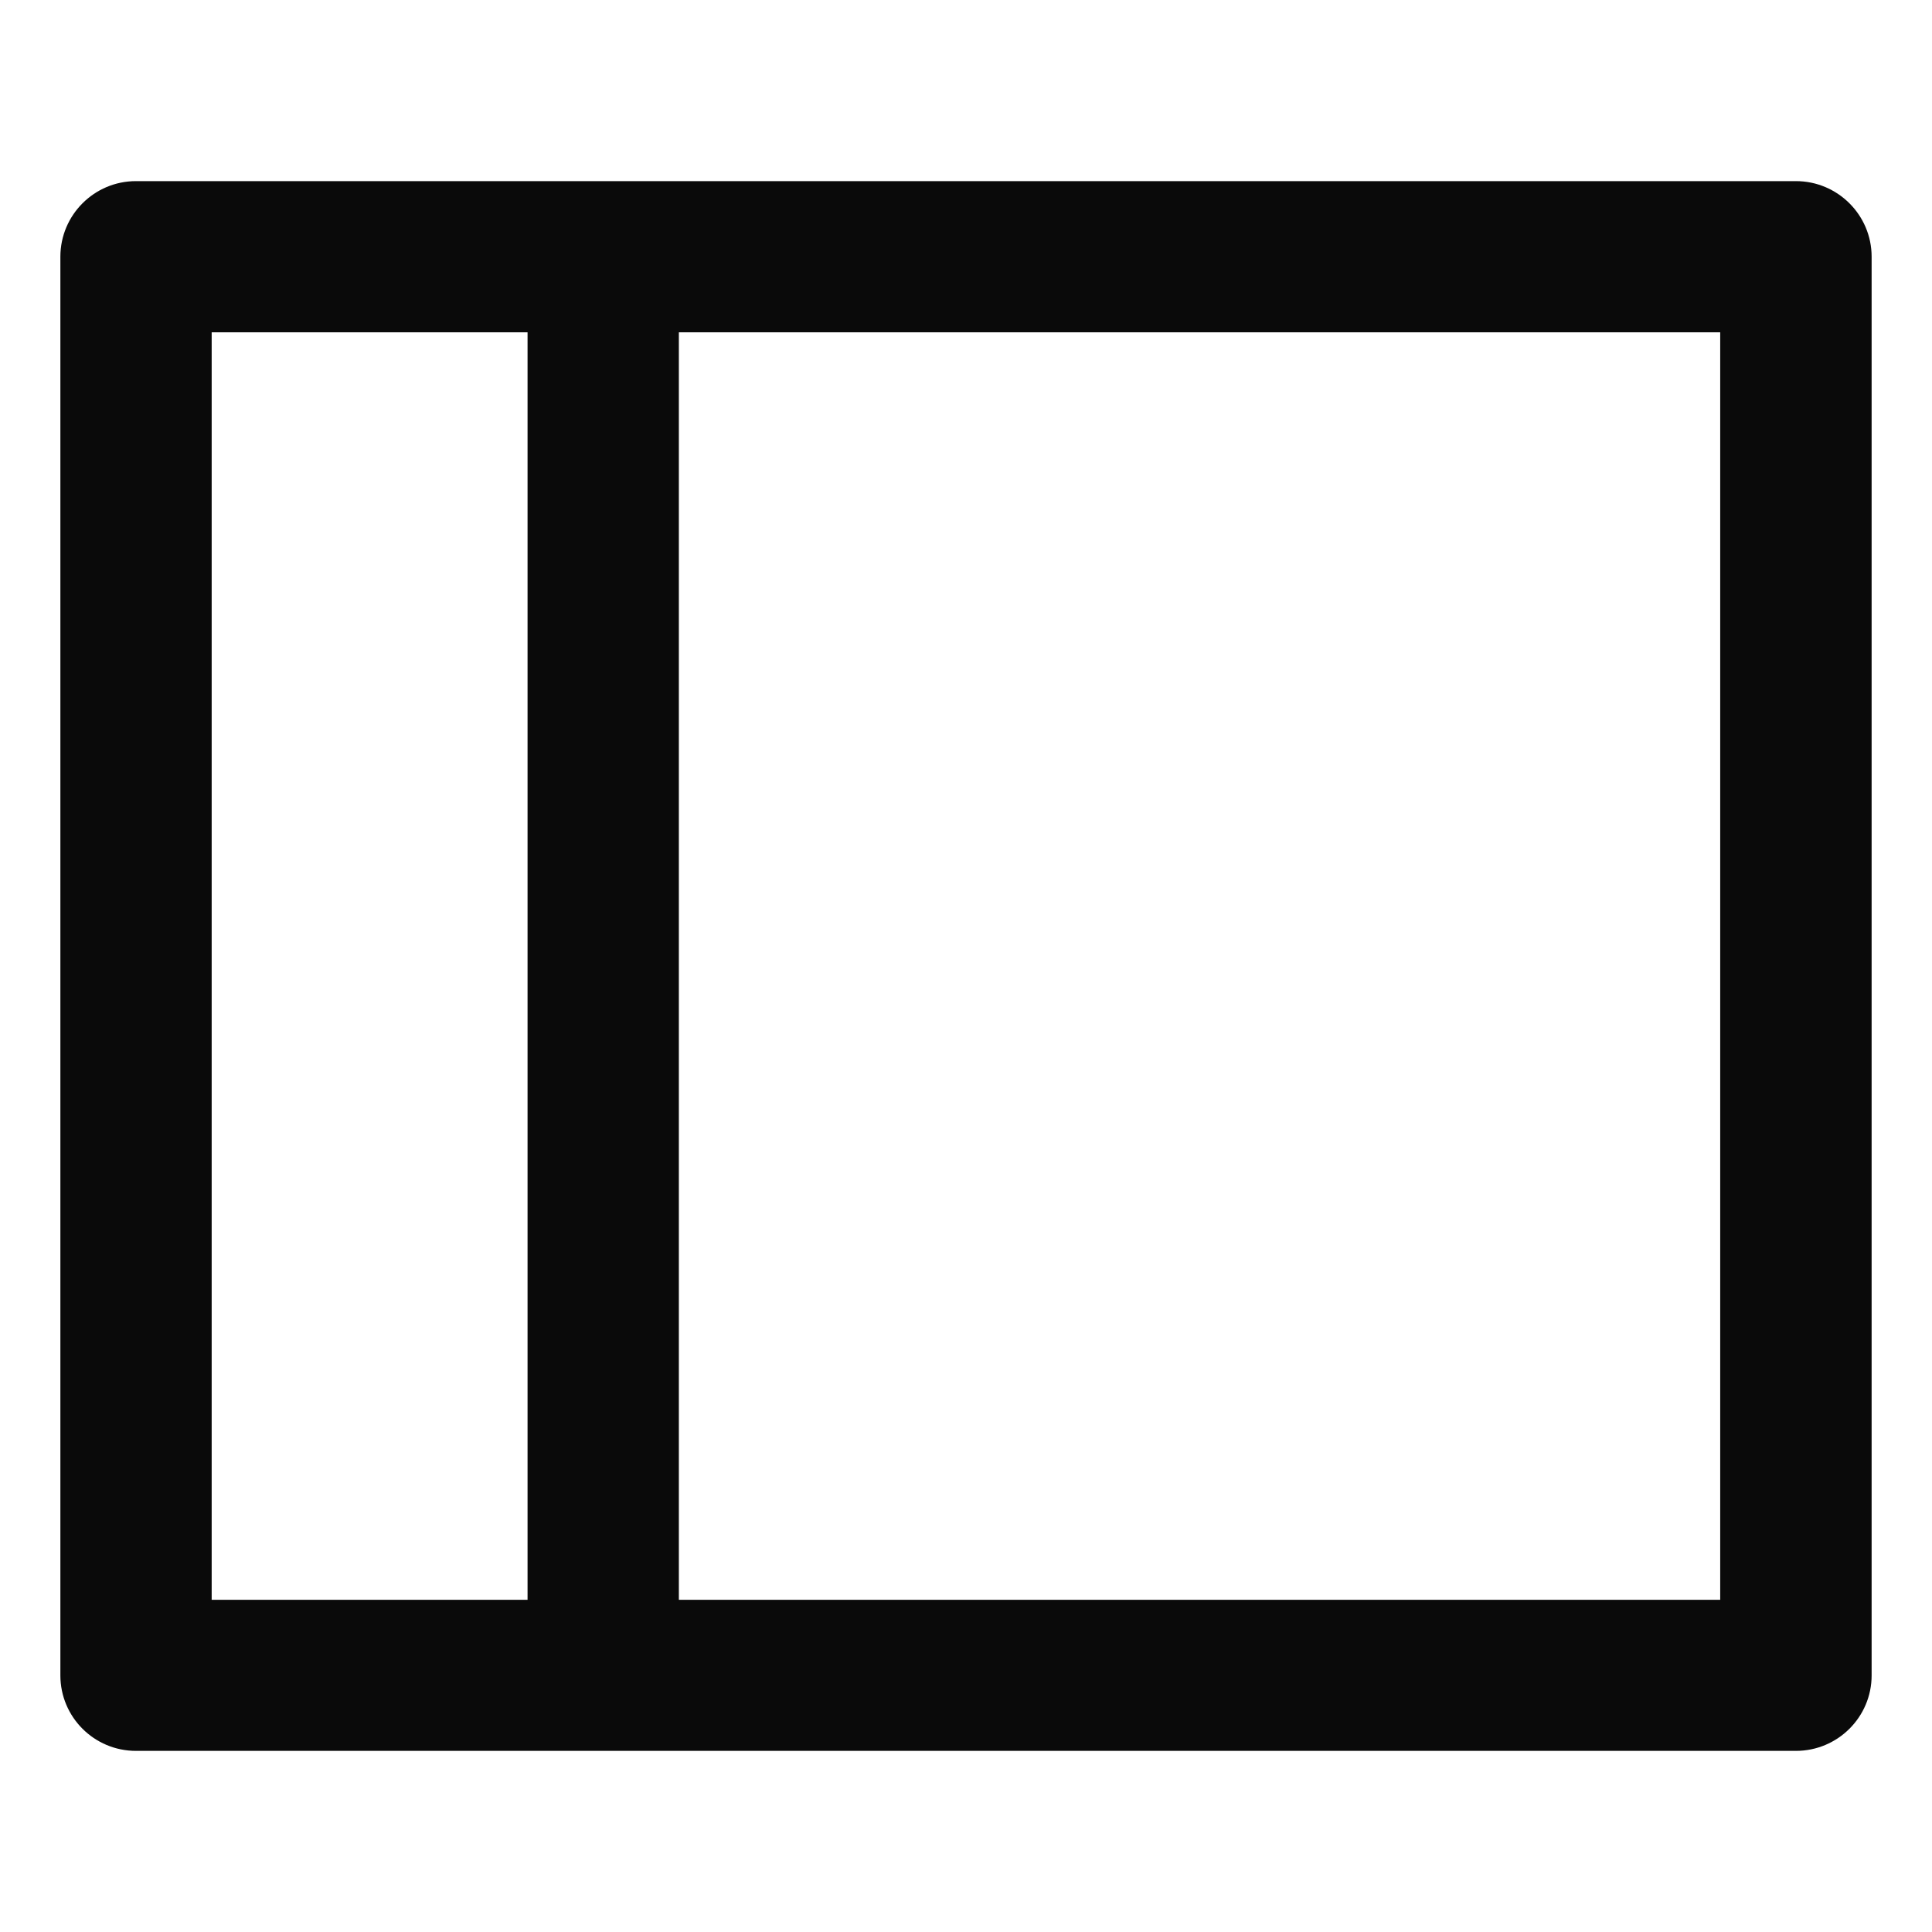
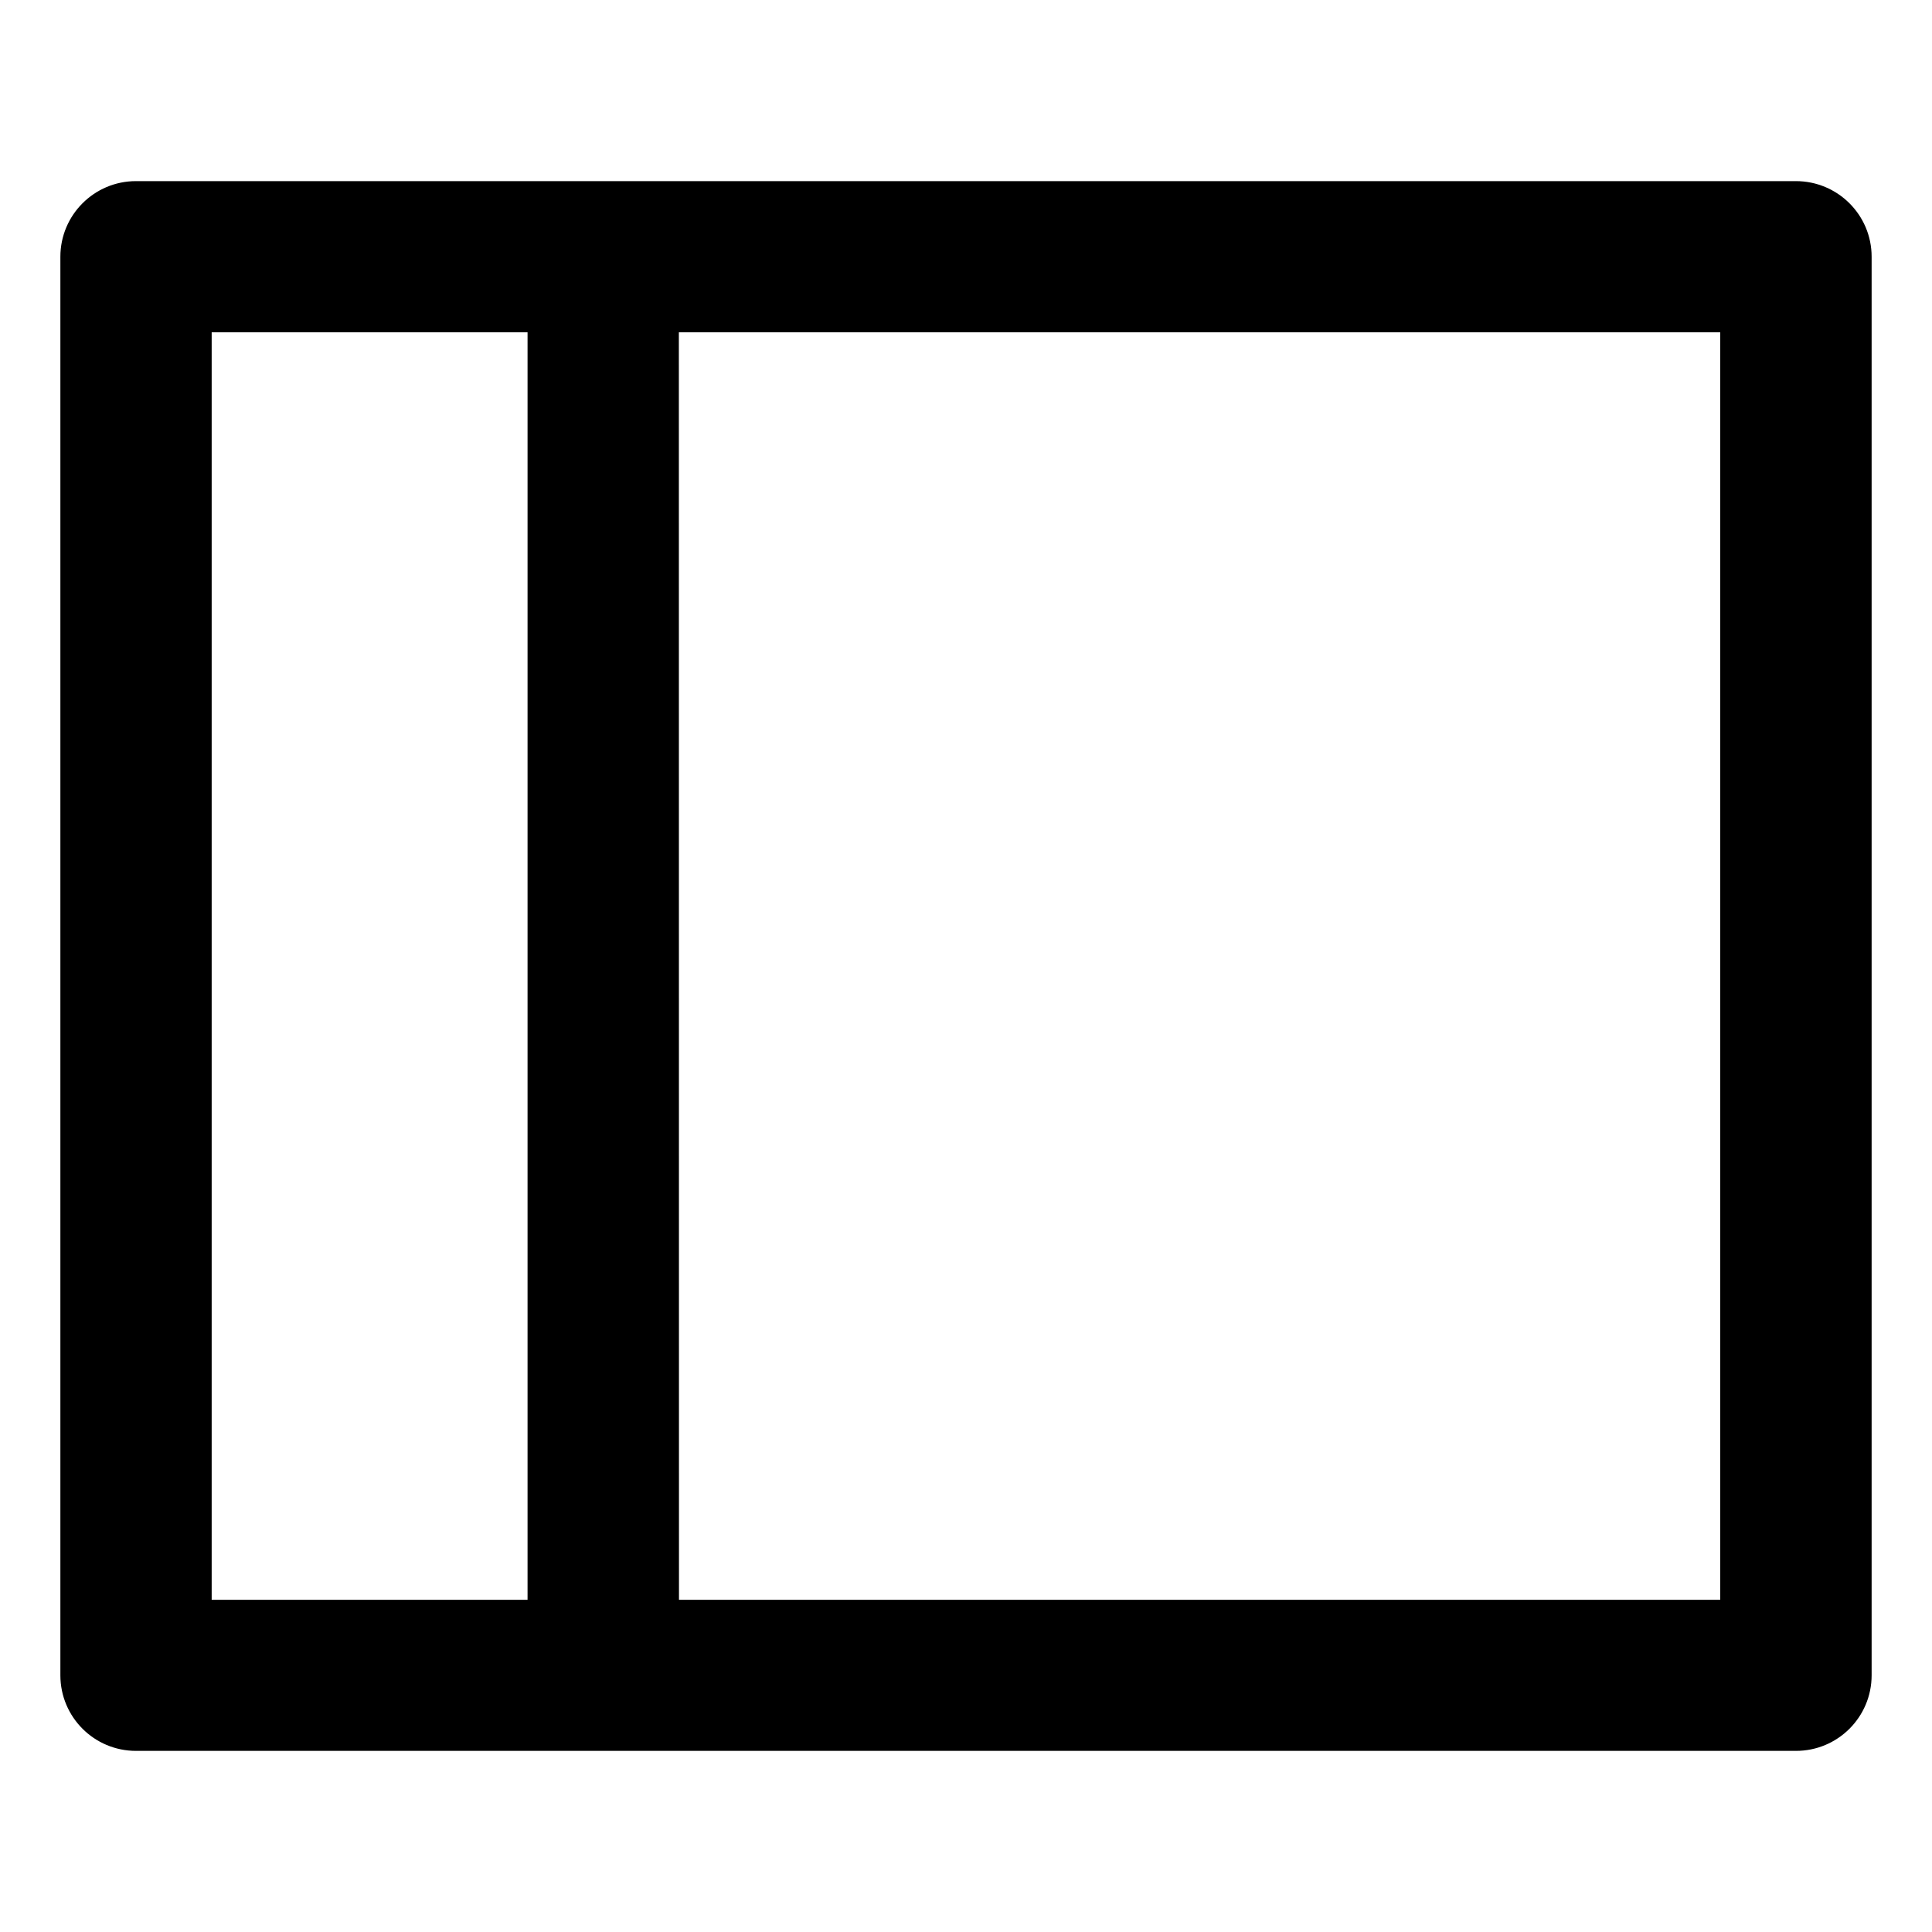
- <svg xmlns="http://www.w3.org/2000/svg" width="16" height="16" viewBox="0 0 16 16" fill="none">
-   <path d="M14.873 1.5C15.219 1.5 15.5 1.781 15.5 2.126V13.875C15.5 14.22 15.219 14.5 14.873 14.5H1.126C0.78 14.5 0.5 14.22 0.5 13.875V2.126C0.5 1.781 0.78 1.5 1.126 1.5H14.873ZM5.622 13.249H14.246V2.752H5.622V13.249ZM1.753 13.249H4.369V2.752H1.753V13.249Z" fill="#0A0A0A" />
+ <svg xmlns="http://www.w3.org/2000/svg" width="16" height="16" viewBox="0 0 16 16">
+   <path d="M14.873 1.5c.346 0 .627.28.627.626v11.749a.626.626 0 0 1-.627.625H1.126a.626.626 0 0 1-.626-.625V2.126c0-.345.28-.626.626-.626zm-9.25 11.749h8.623V2.752H5.622zm-3.87 0h2.616V2.752H1.753z" />
</svg>
